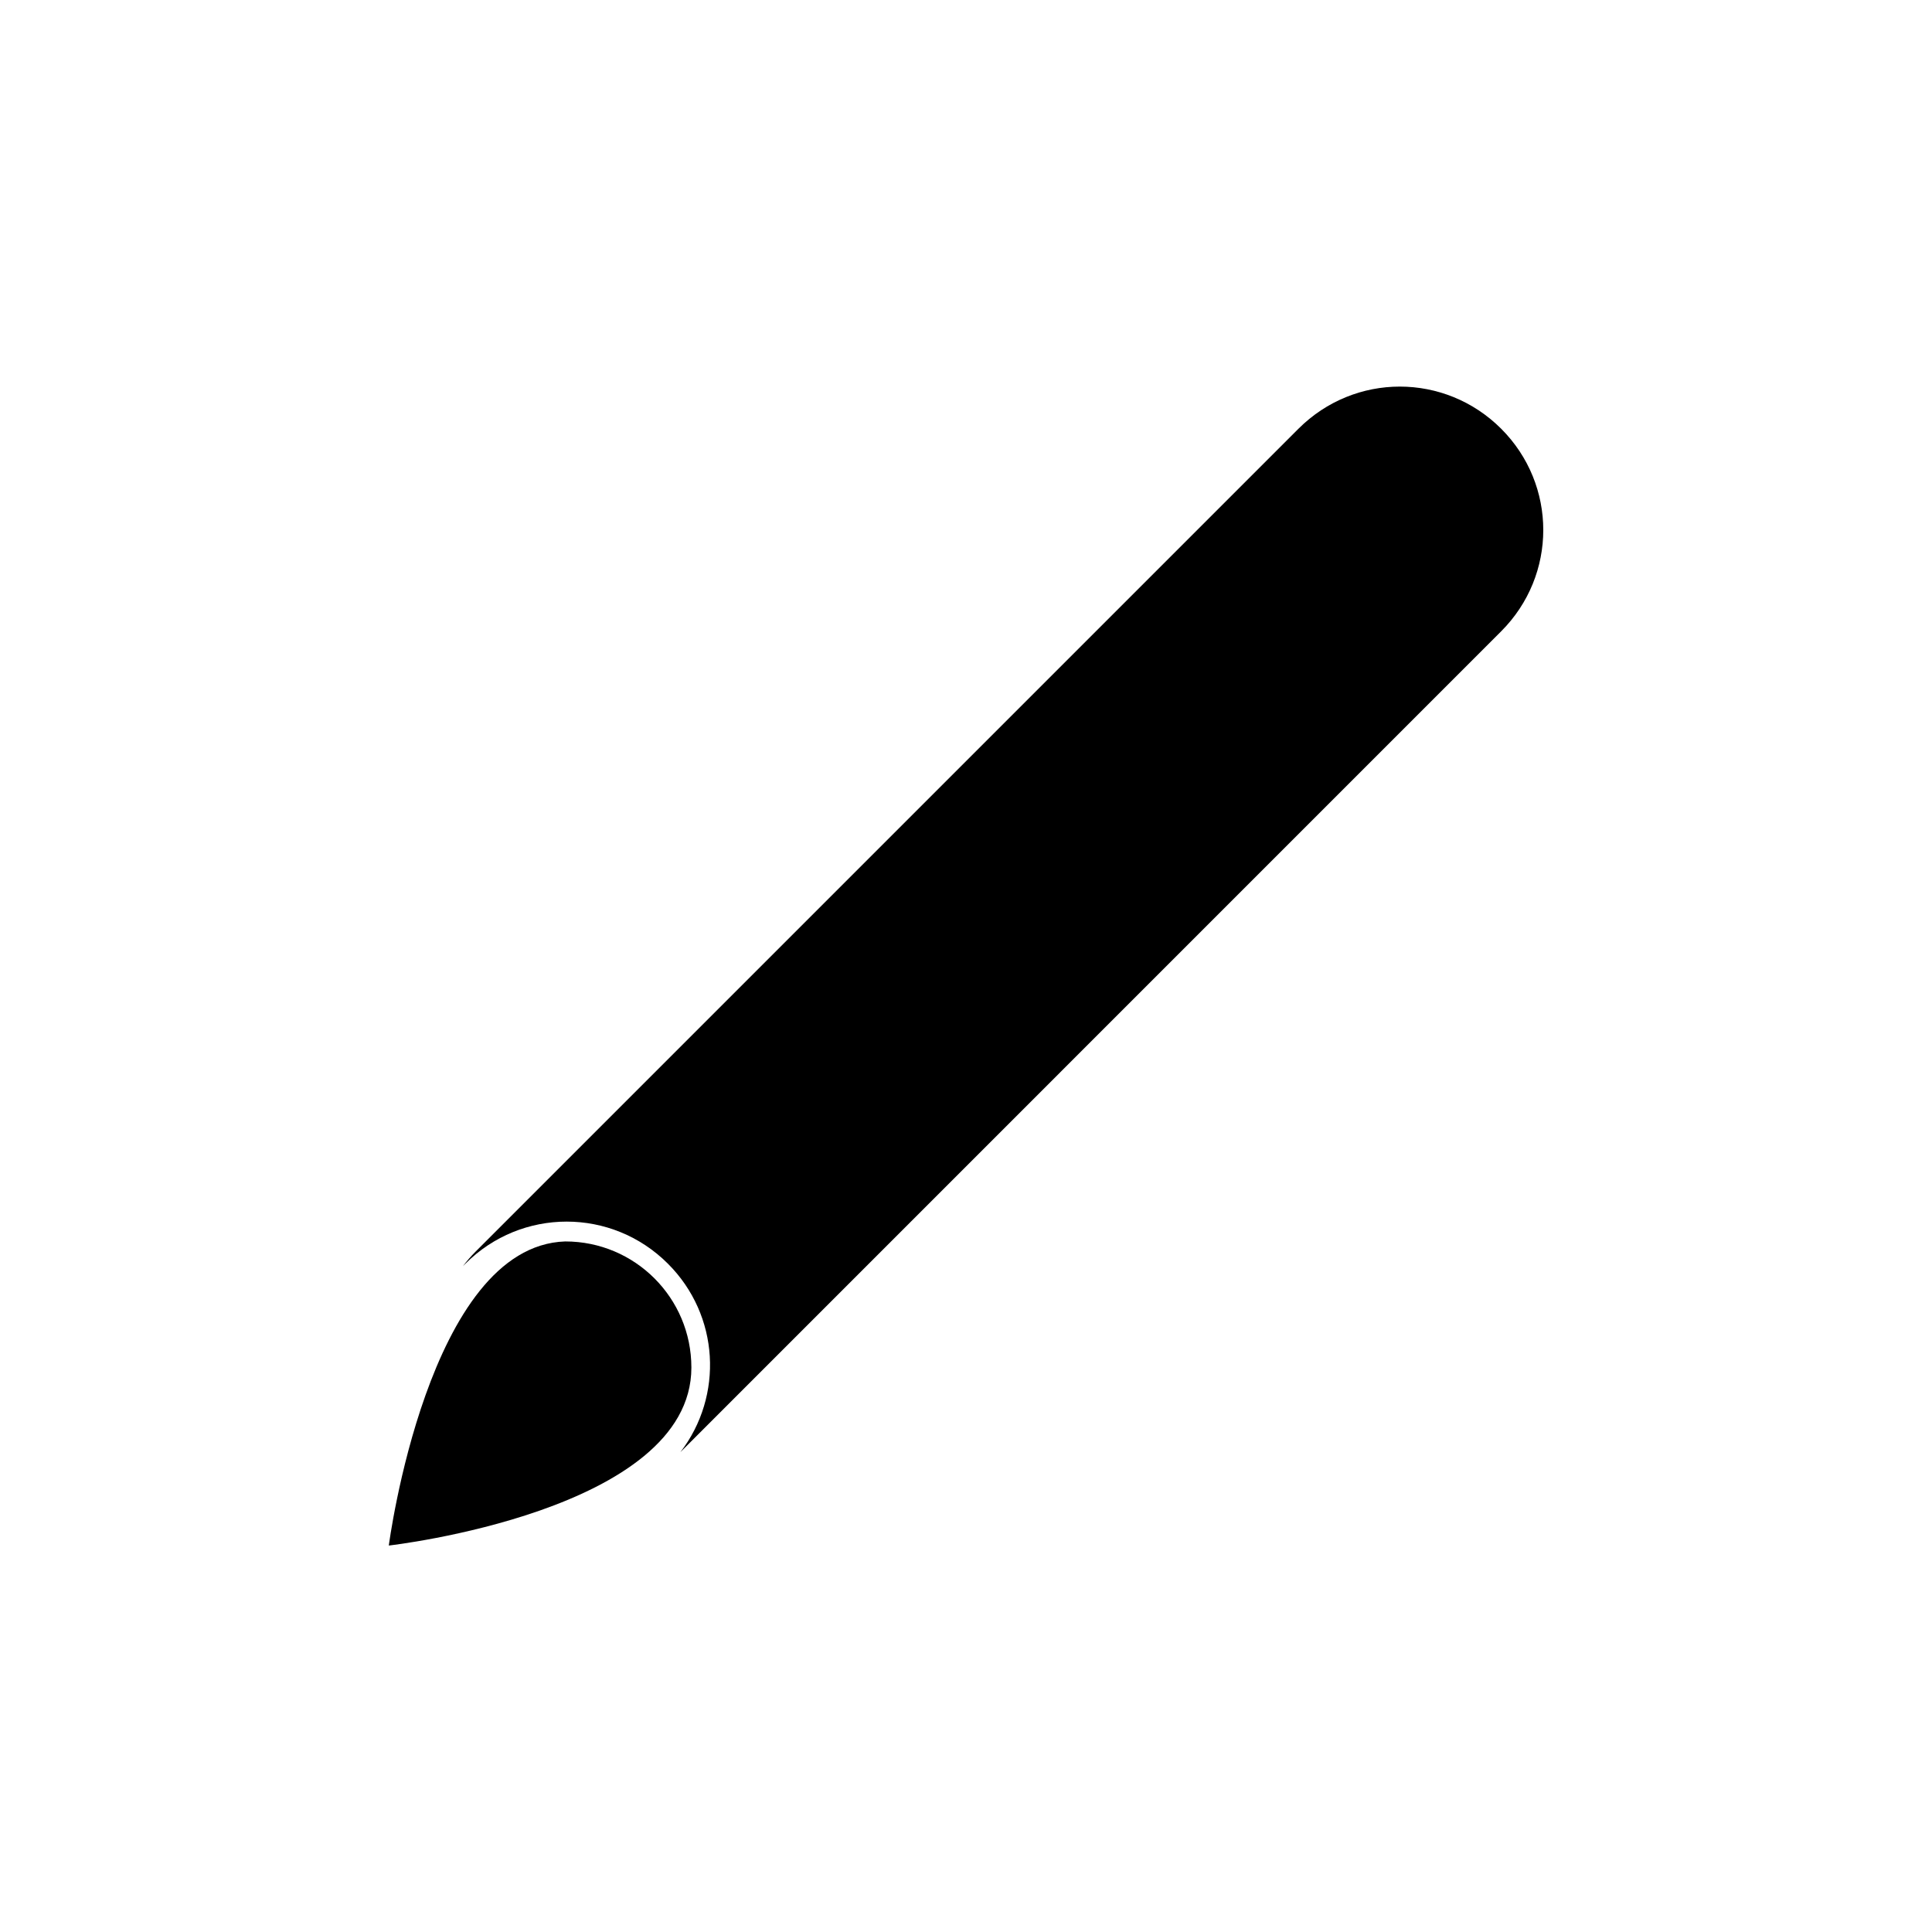
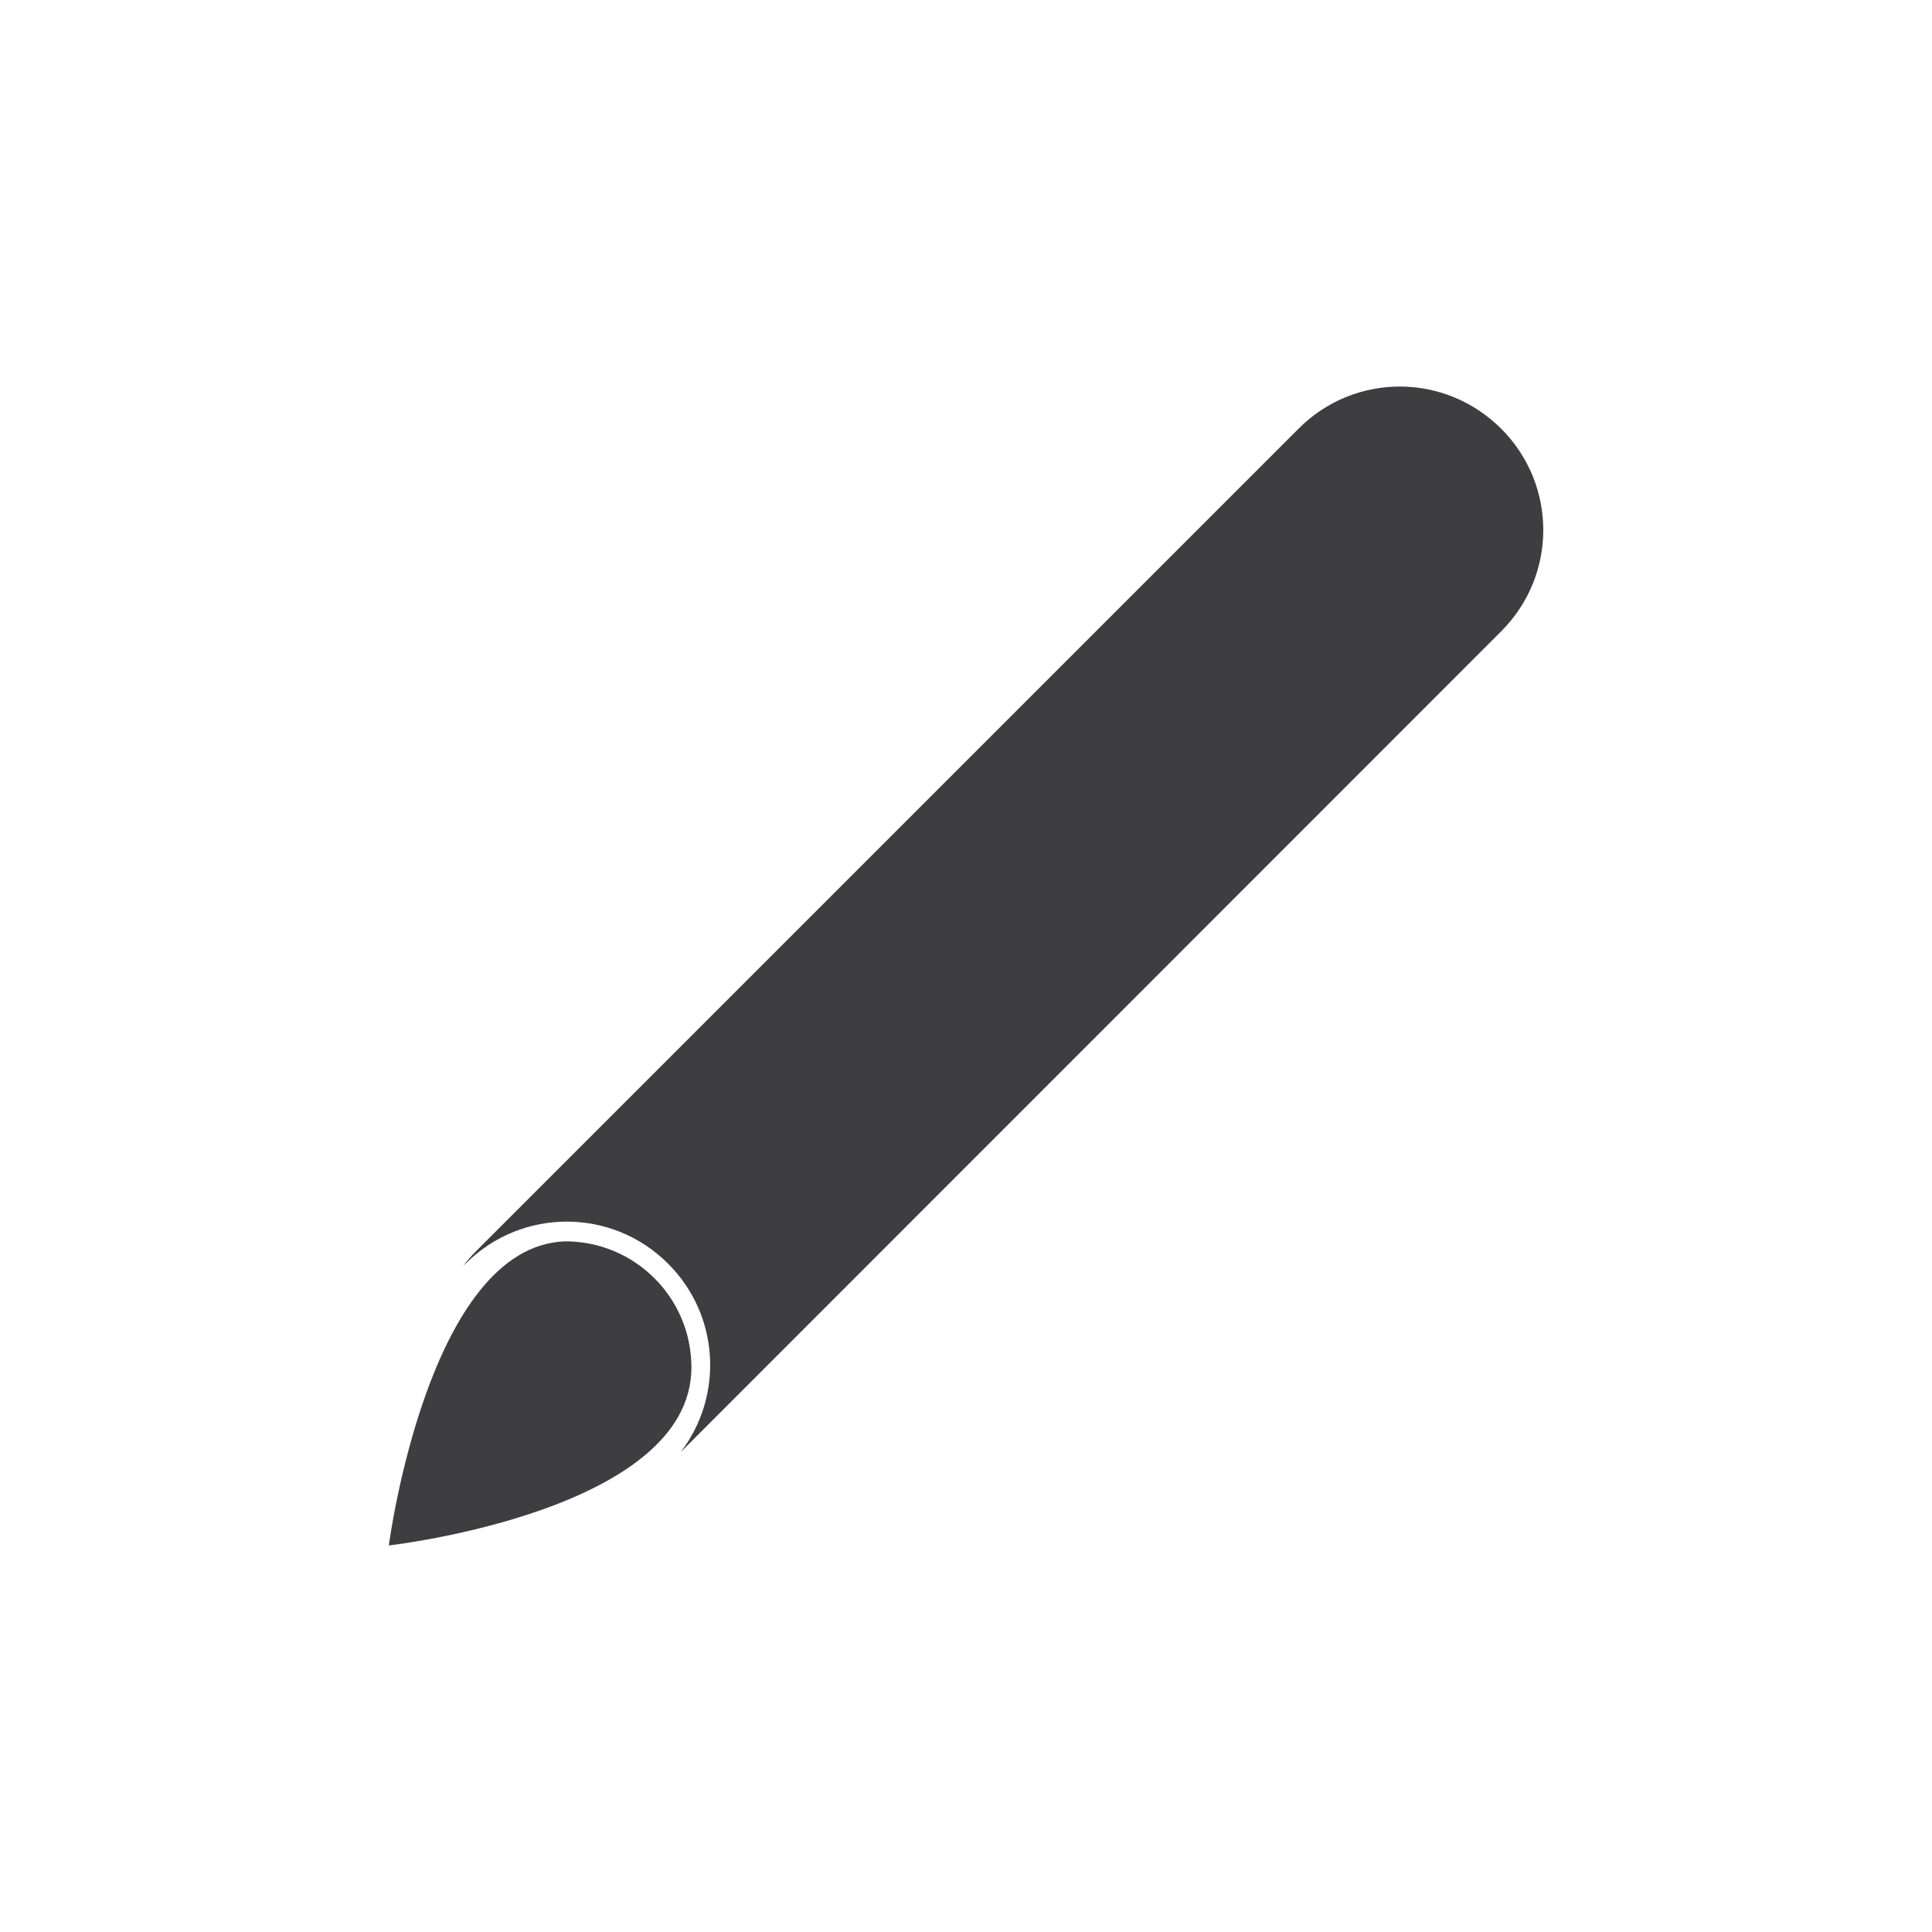
<svg xmlns="http://www.w3.org/2000/svg" width="48" height="48" viewBox="0 0 12.7 12.7" version="1.1" id="svg5">
  <defs id="defs2">
    </defs>
  <g id="layer1">
-     <g id="g5479" transform="translate(-0.8151847,0.7195991)">
-       <path id="rect2251" style="fill:#000000;fill-opacity:1;fill-rule:evenodd;stroke:none;stroke-width:1;stroke-linecap:round;stroke-miterlimit:4;stroke-dasharray:none" d="m 37.859,6.885 c -0.91,0 -1.82,0.35 -2.518,1.047 L 14.896,28.377 c -0.115,0.115 -0.219,0.236 -0.314,0.361 l 0.061,-0.061 c 1.395,-1.395 3.639,-1.395 5.033,0 1.283,1.283 1.385,3.283 0.309,4.682 L 40.377,12.965 c 1.395,-1.395 1.395,-3.639 0,-5.033 -0.697,-0.697 -1.608,-1.047 -2.518,-1.047 z" transform="scale(0.2645833)" />
-       <path id="path2728" style="fill:#000000;fill-opacity:1;fill-rule:evenodd;stroke-width:0.265;stroke-linecap:round" d="m 5.36,8.27 c 0,0.945 -1.989,1.17 -1.989,1.17 0,0 0.257,-1.97 1.16,-1.999 0.458,0 0.829,0.371 0.829,0.829 z" />
-     </g>
+     <path id="rect2251" style="fill:#3e3d40;fill-opacity:1;fill-rule:evenodd;stroke:none;stroke-width:0.265;stroke-linecap:round;stroke-miterlimit:4;stroke-dasharray:none" d="m 9.202,2.541 c -0.241,0 -0.482,0.092 -0.666,0.277 l -5.409,5.409 c -0.03,0.03 -0.058,0.062 -0.083,0.096 l 0.016,-0.016 c 0.369,-0.369 0.963,-0.369 1.332,0 0.339,0.339 0.366,0.869 0.082,1.239 L 9.868,4.15 c 0.369,-0.369 0.369,-0.963 0,-1.332 C 9.683,2.634 9.443,2.541 9.202,2.541 Z" />
+     <path id="path2728" style="fill:#3e3d40;fill-opacity:1;fill-rule:evenodd;stroke-width:0.265;stroke-linecap:round" d="m 4.545,8.989 c 0,0.945 -1.989,1.17 -1.989,1.17 0,0 0.257,-1.97 1.16,-1.999 0.458,0 0.829,0.371 0.829,0.829 z" />
  </g>
</svg>
